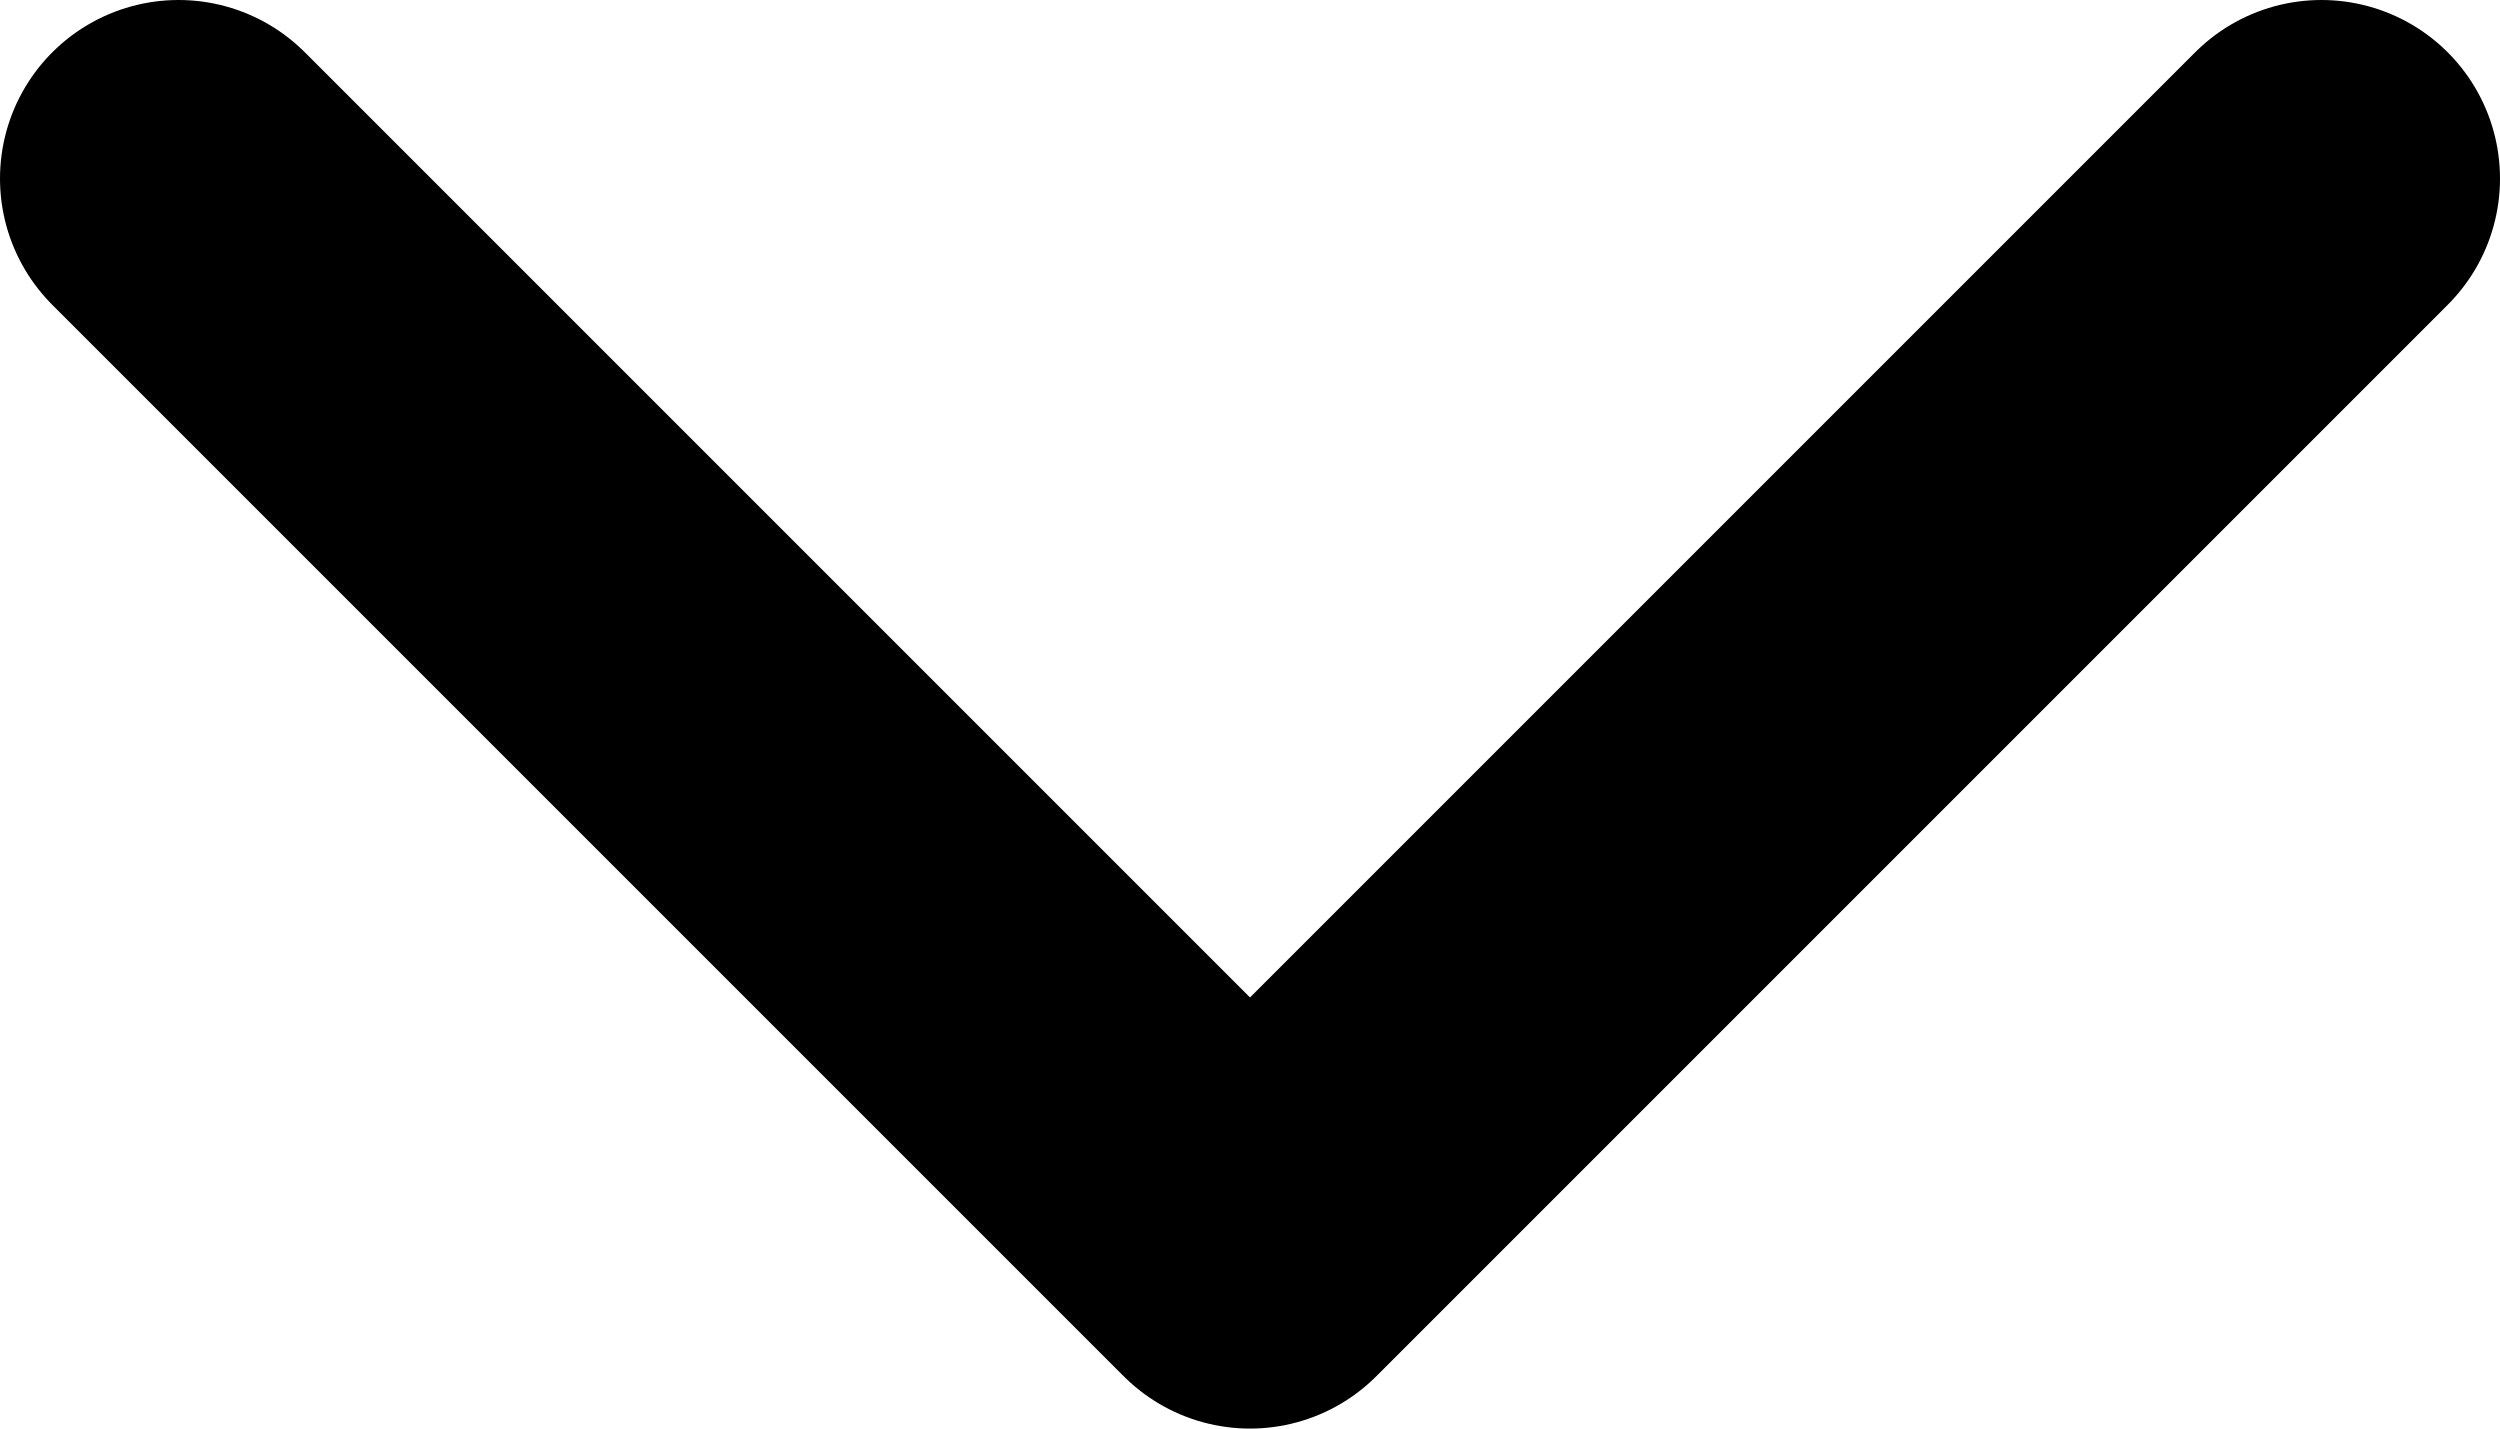
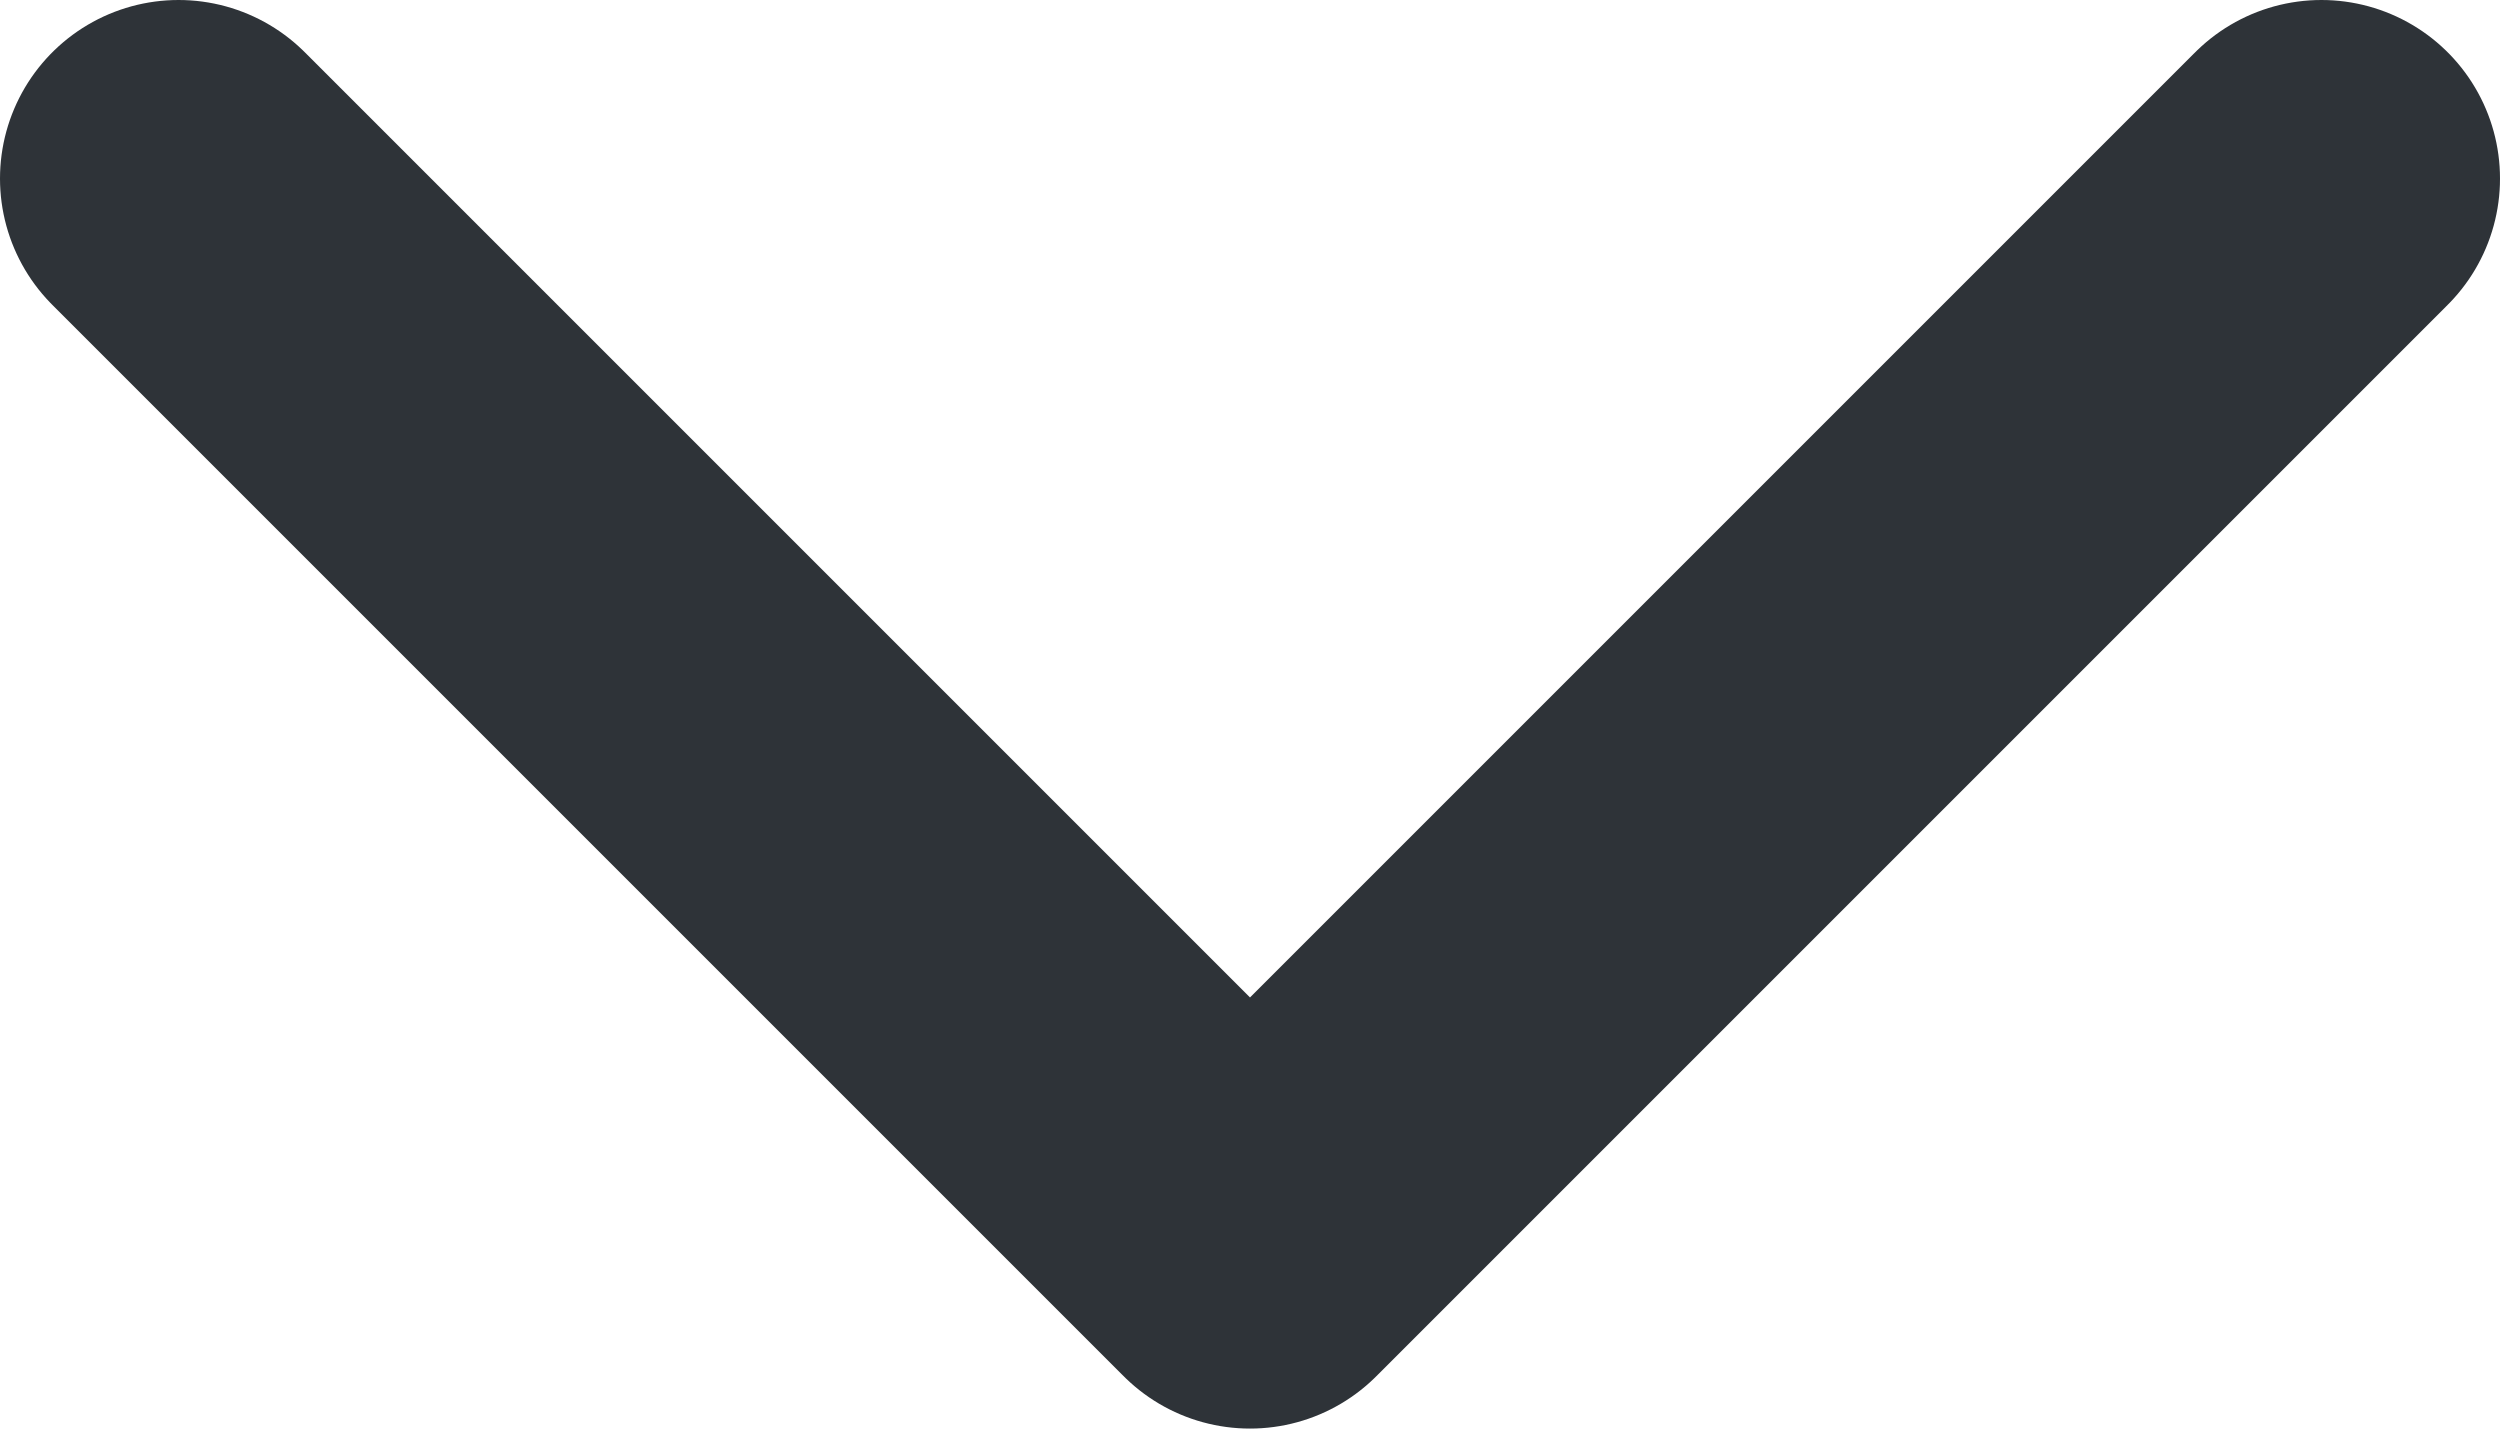
<svg xmlns="http://www.w3.org/2000/svg" width="14" height="8">
-   <path d="M1 1l6 6 6-6" stroke-width="2" stroke="#000" fill="none" fill-rule="evenodd" stroke-linecap="round" stroke-linejoin="round" />
+   <path d="M1 1l6 6 6-6" stroke-width="2" stroke="#2E3338" fill="none" fill-rule="evenodd" stroke-linecap="round" stroke-linejoin="round" />
</svg>
